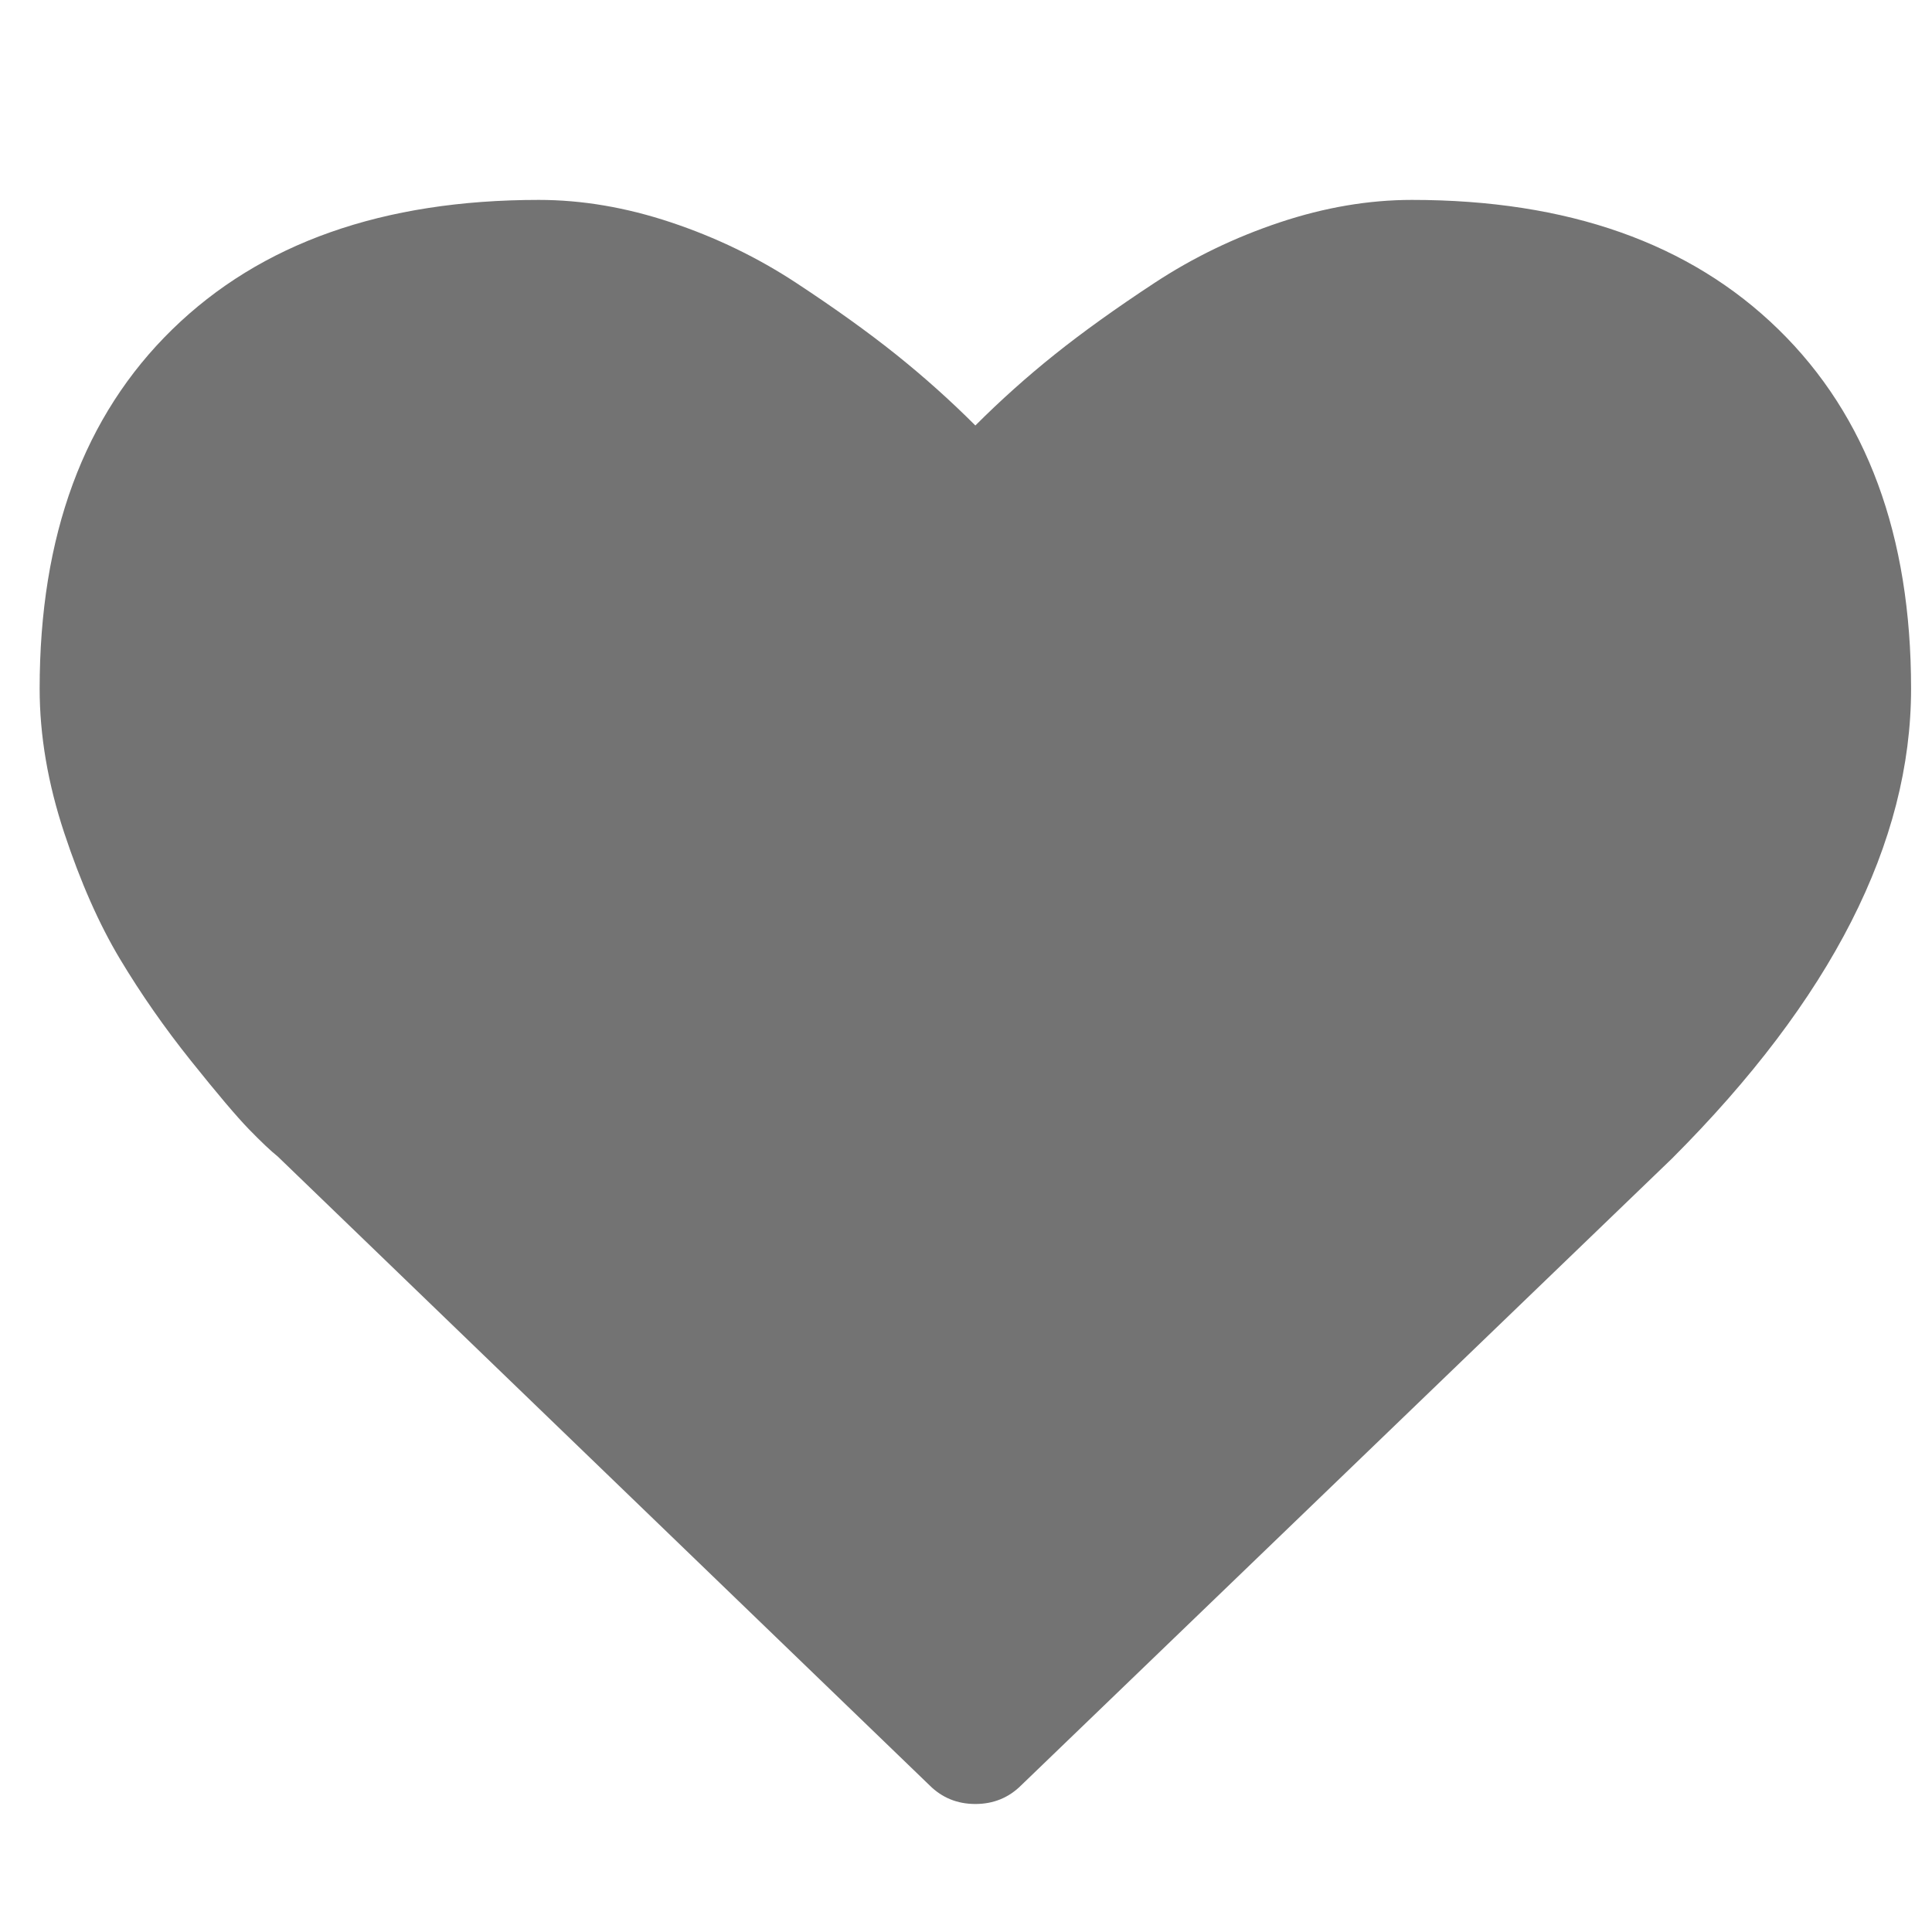
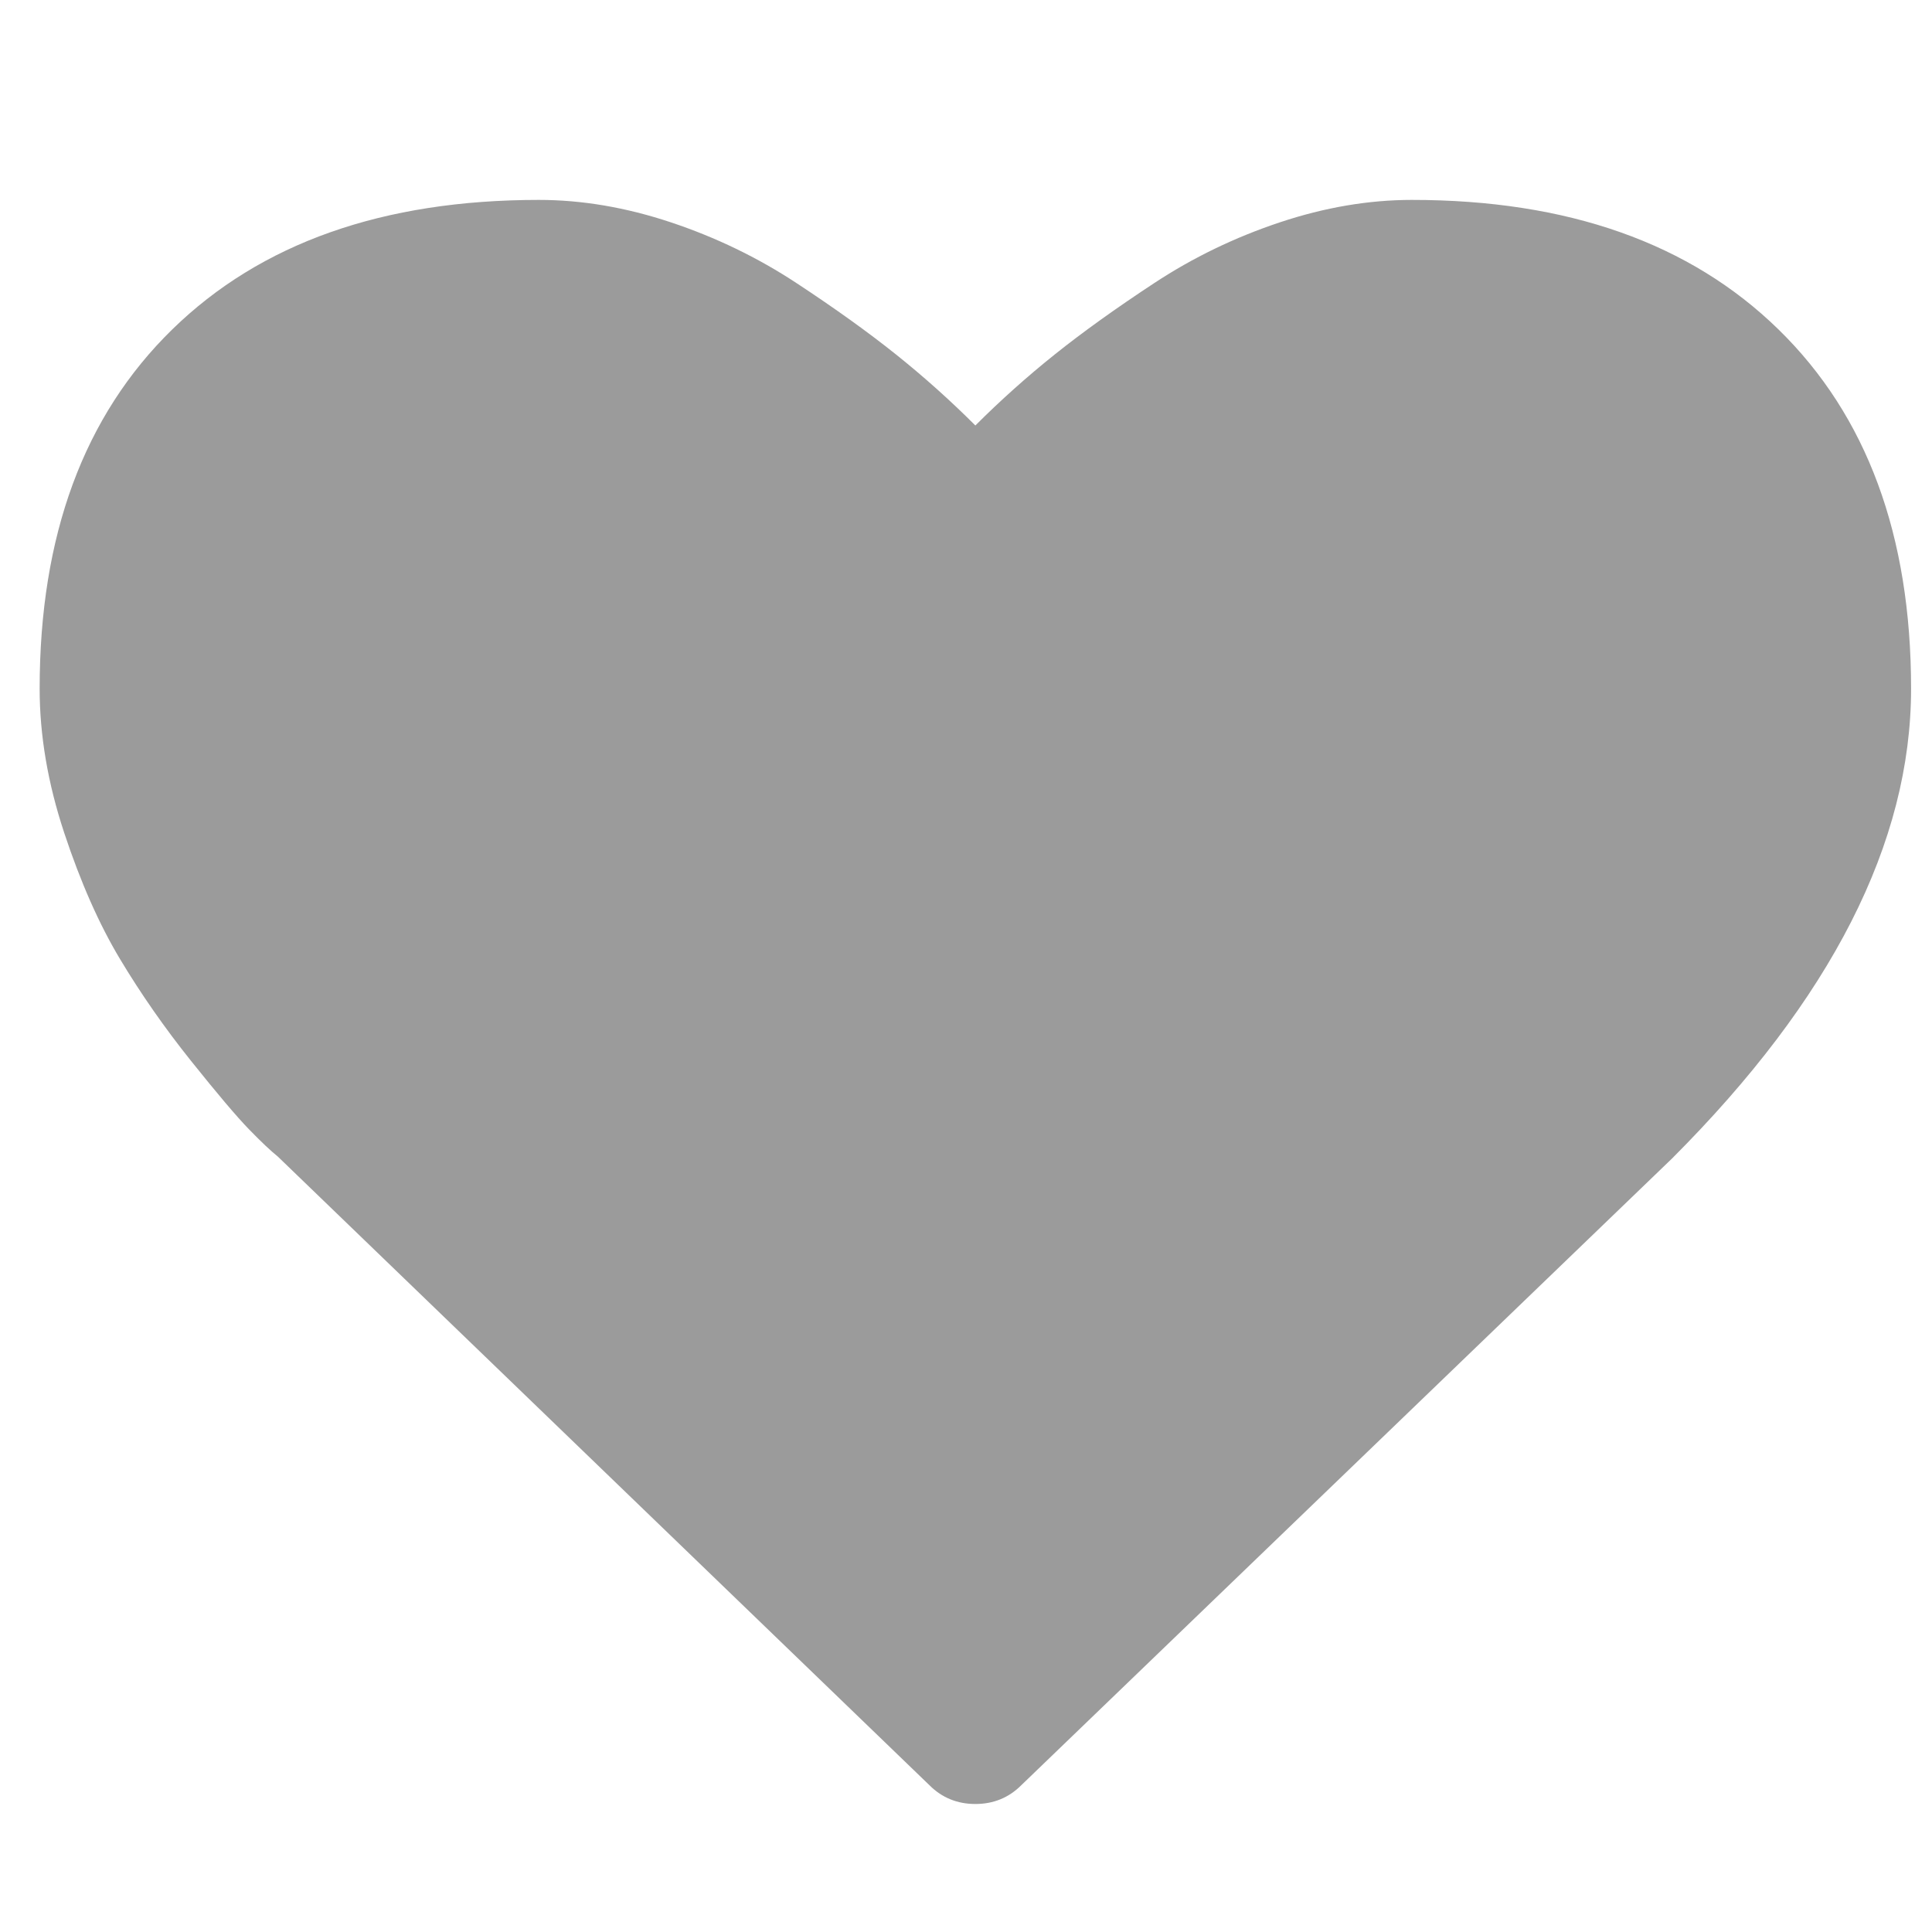
<svg xmlns="http://www.w3.org/2000/svg" viewBox="0 -256 1850 1850">
  <g transform="matrix(1,0,0,-1,37.9661,1343.424)">
-     <path fill="#737373" d="m 896,-128 q -26,0 -44,18 L 228,492 q -10,8 -27.5,26 Q 183,536 145,583.5 107,631 77,681 47,731 23.5,802 0,873 0,940 q 0,220 127,344 127,124 351,124 62,0 126.5,-21.5 64.5,-21.5 120,-58 55.5,-36.5 95.5,-68.5 40,-32 76,-68 36,36 76,68 40,32 95.5,68.5 55.5,36.5 120,58 64.5,21.5 126.5,21.5 224,0 351,-124 127,-124 127,-344 0,-221 -229,-450 L 940,-110 q -18,-18 -44,-18" />
+     <path fill="#9B9B9B" d="m 896,-128 q -26,0 -44,18 L 228,492 q -10,8 -27.5,26 Q 183,536 145,583.5 107,631 77,681 47,731 23.5,802 0,873 0,940 q 0,220 127,344 127,124 351,124 62,0 126.5,-21.5 64.5,-21.5 120,-58 55.5,-36.5 95.5,-68.5 40,-32 76,-68 36,36 76,68 40,32 95.5,68.5 55.5,36.5 120,58 64.5,21.5 126.5,21.5 224,0 351,-124 127,-124 127,-344 0,-221 -229,-450 L 940,-110 q -18,-18 -44,-18" />
  </g>
</svg>
